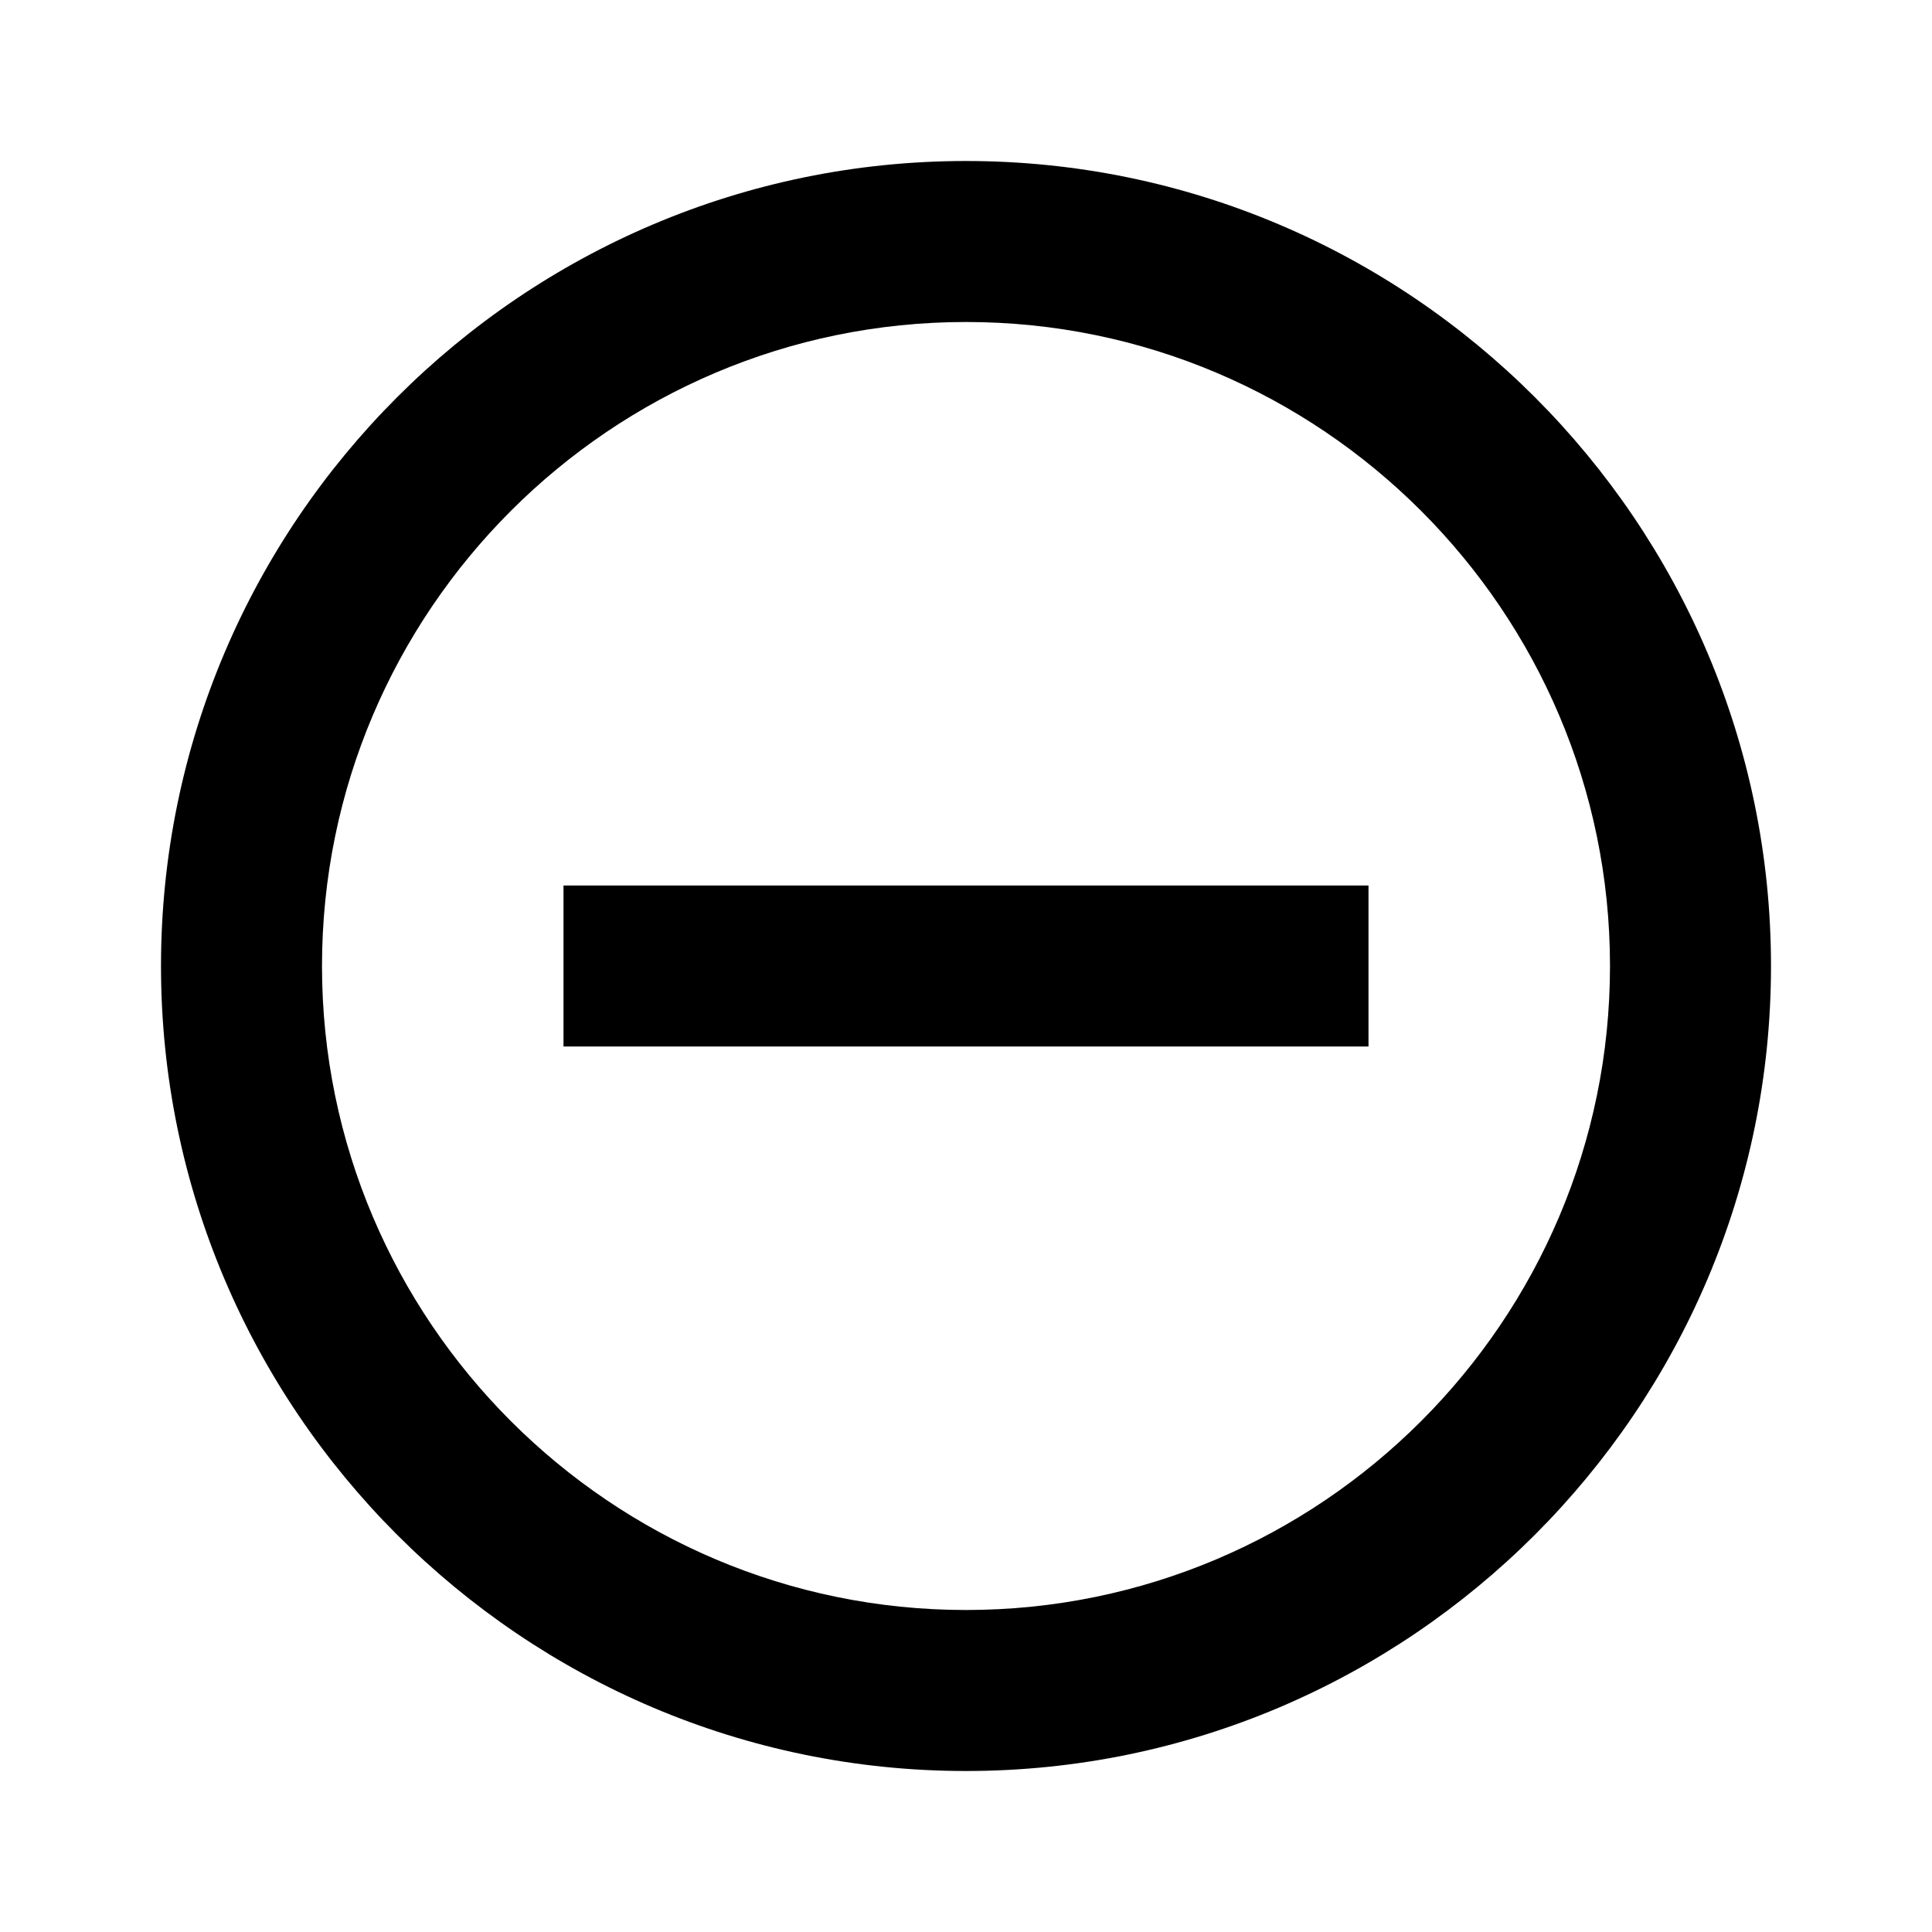
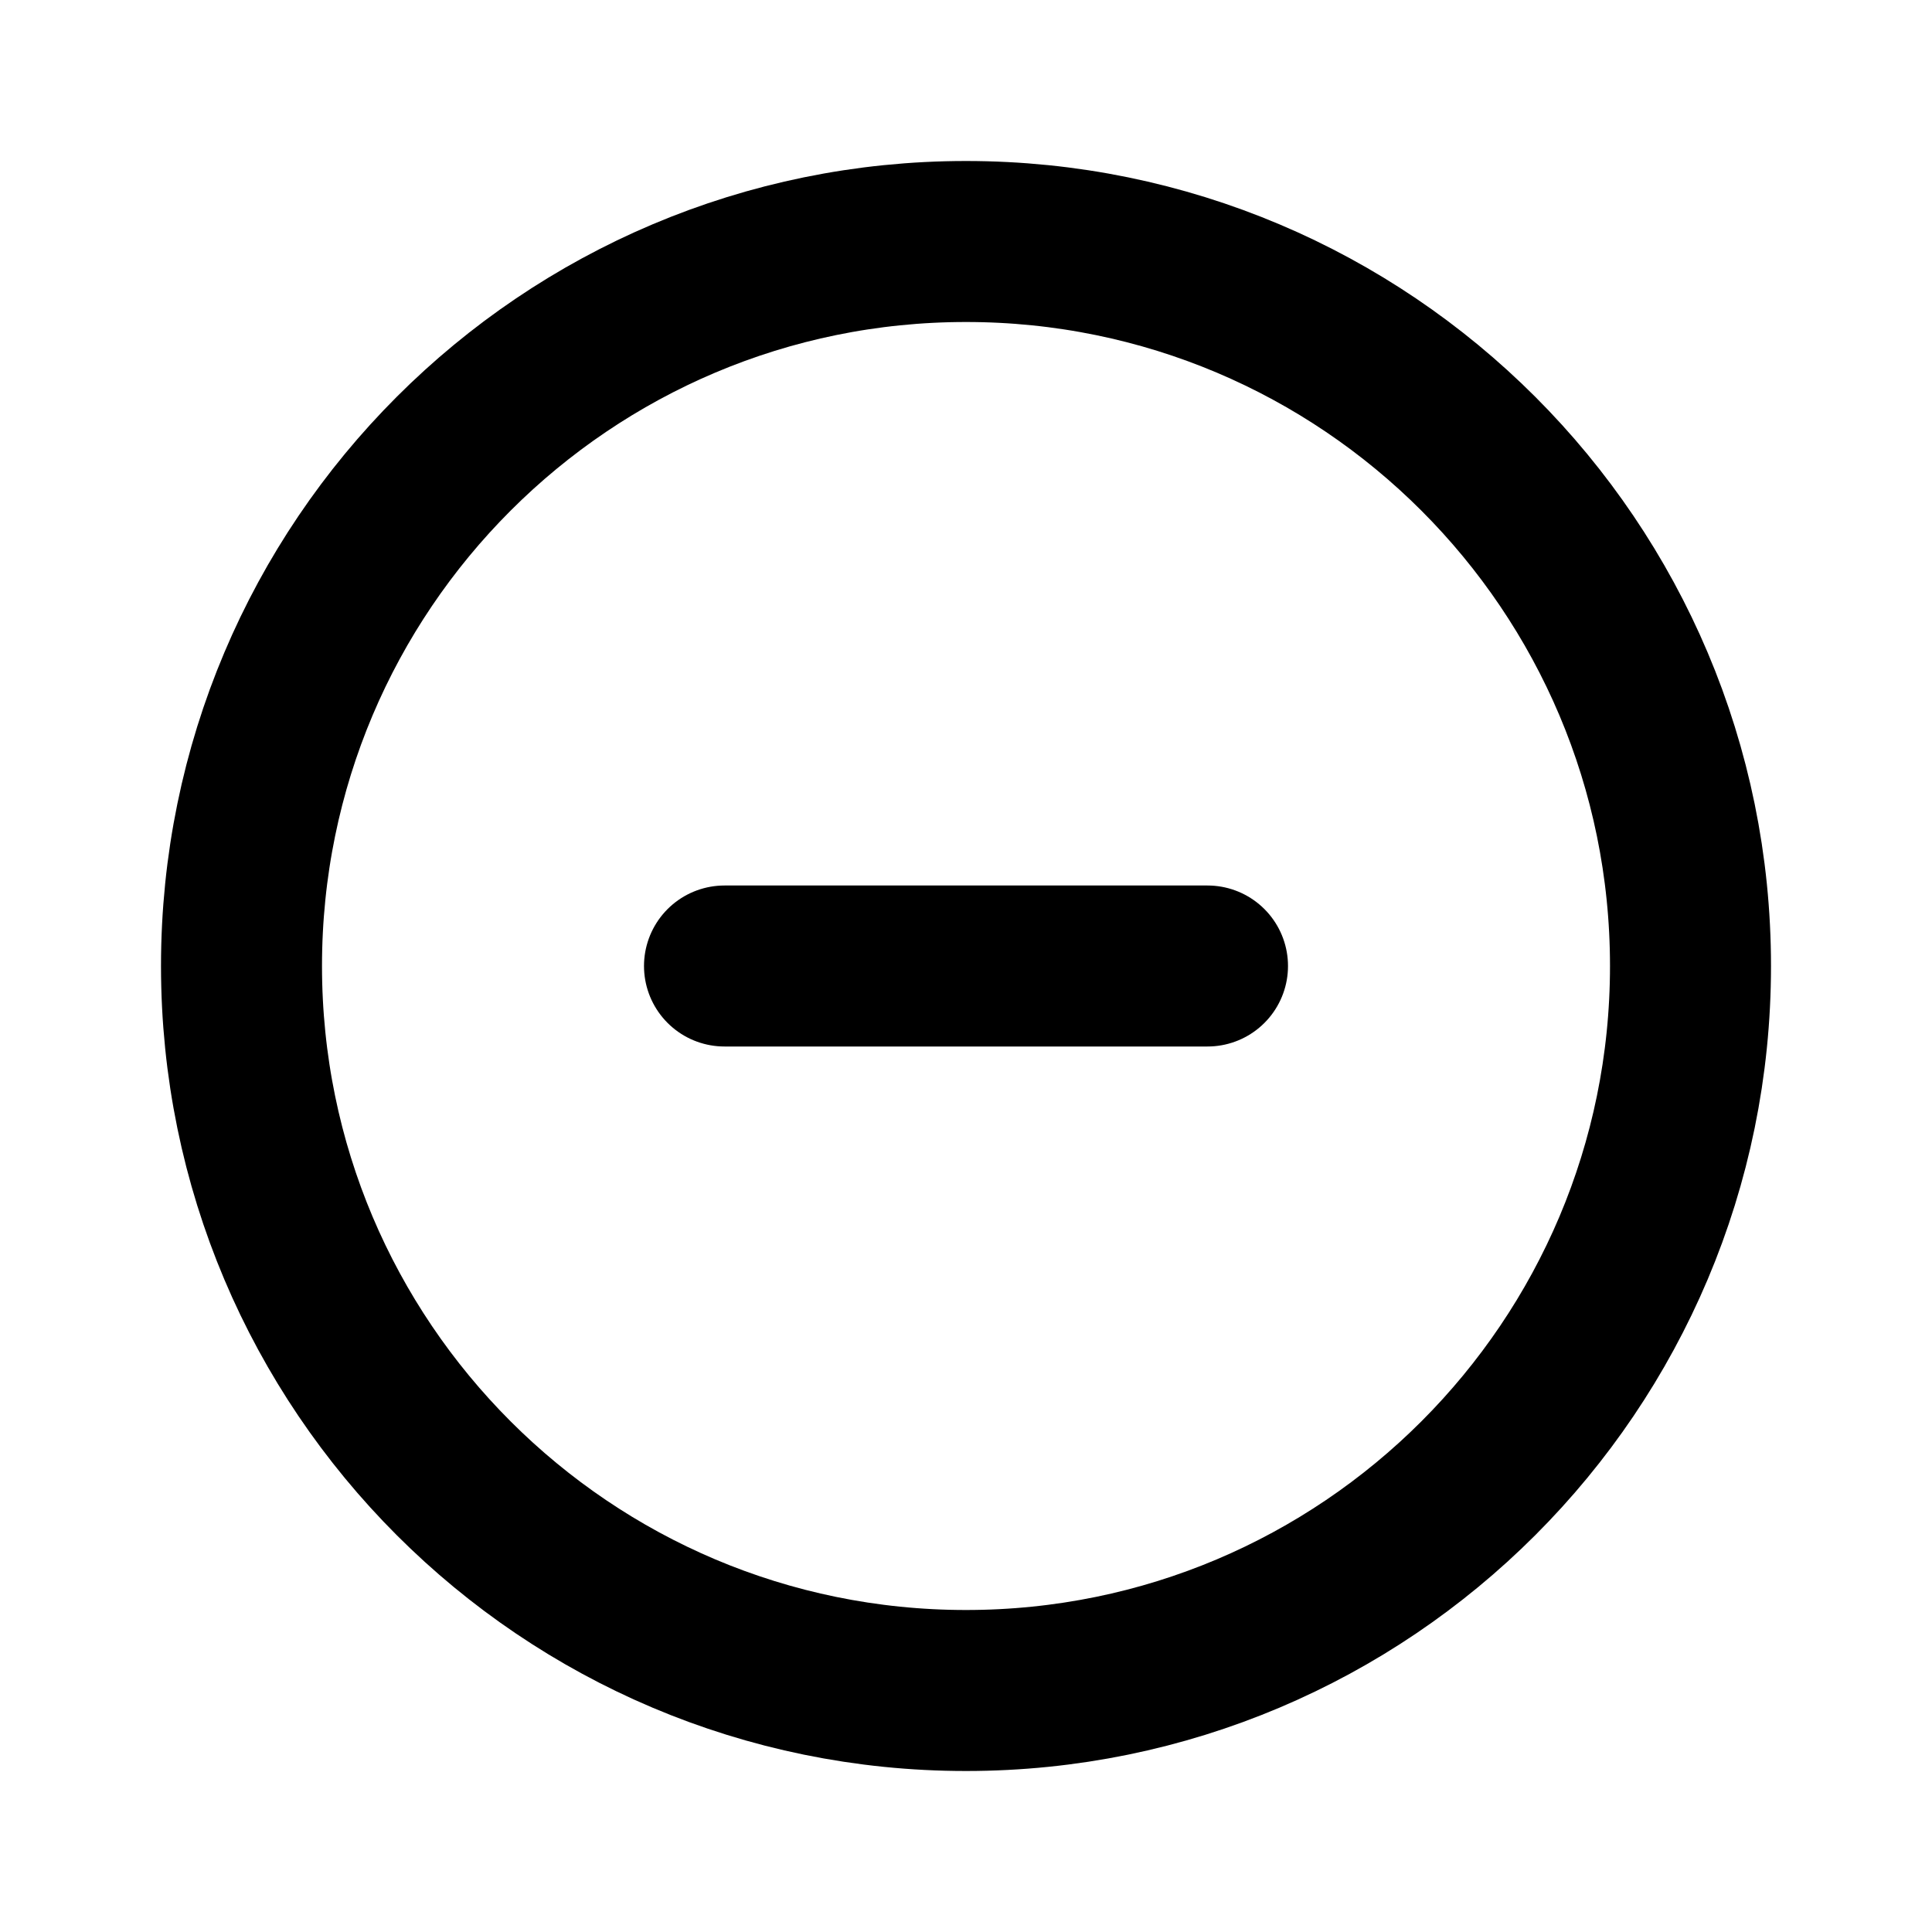
- <svg xmlns="http://www.w3.org/2000/svg" width="36" height="36" fill="#000000" viewBox="0 0 24 24" transform="" id="injected-svg">
-   <path d="M7 11h10v2H7z" />
-   <path d="M12 2C6.49 2 2 6.49 2 12s4.49 10 10 10 10-4.49 10-10S17.51 2 12 2m0 18c-4.41 0-8-3.59-8-8s3.59-8 8-8 8 3.59 8 8-3.59 8-8 8" />
+ <svg xmlns="http://www.w3.org/2000/svg" width="30" height="30" viewBox="0 0 24 24" fill="none" stroke="currentColor" stroke-width="2" stroke-linecap="round" stroke-linejoin="round" class="icon icon-tabler icons-tabler-outline icon-tabler-circle-minus">
+   <path stroke="none" d="M0 0h24v24H0z" fill="none" />
+   <path d="M3 12a9 9 0 1 0 18 0a9 9 0 1 0 -18 0" />
+   <path d="M9 12l6 0" />
</svg>
